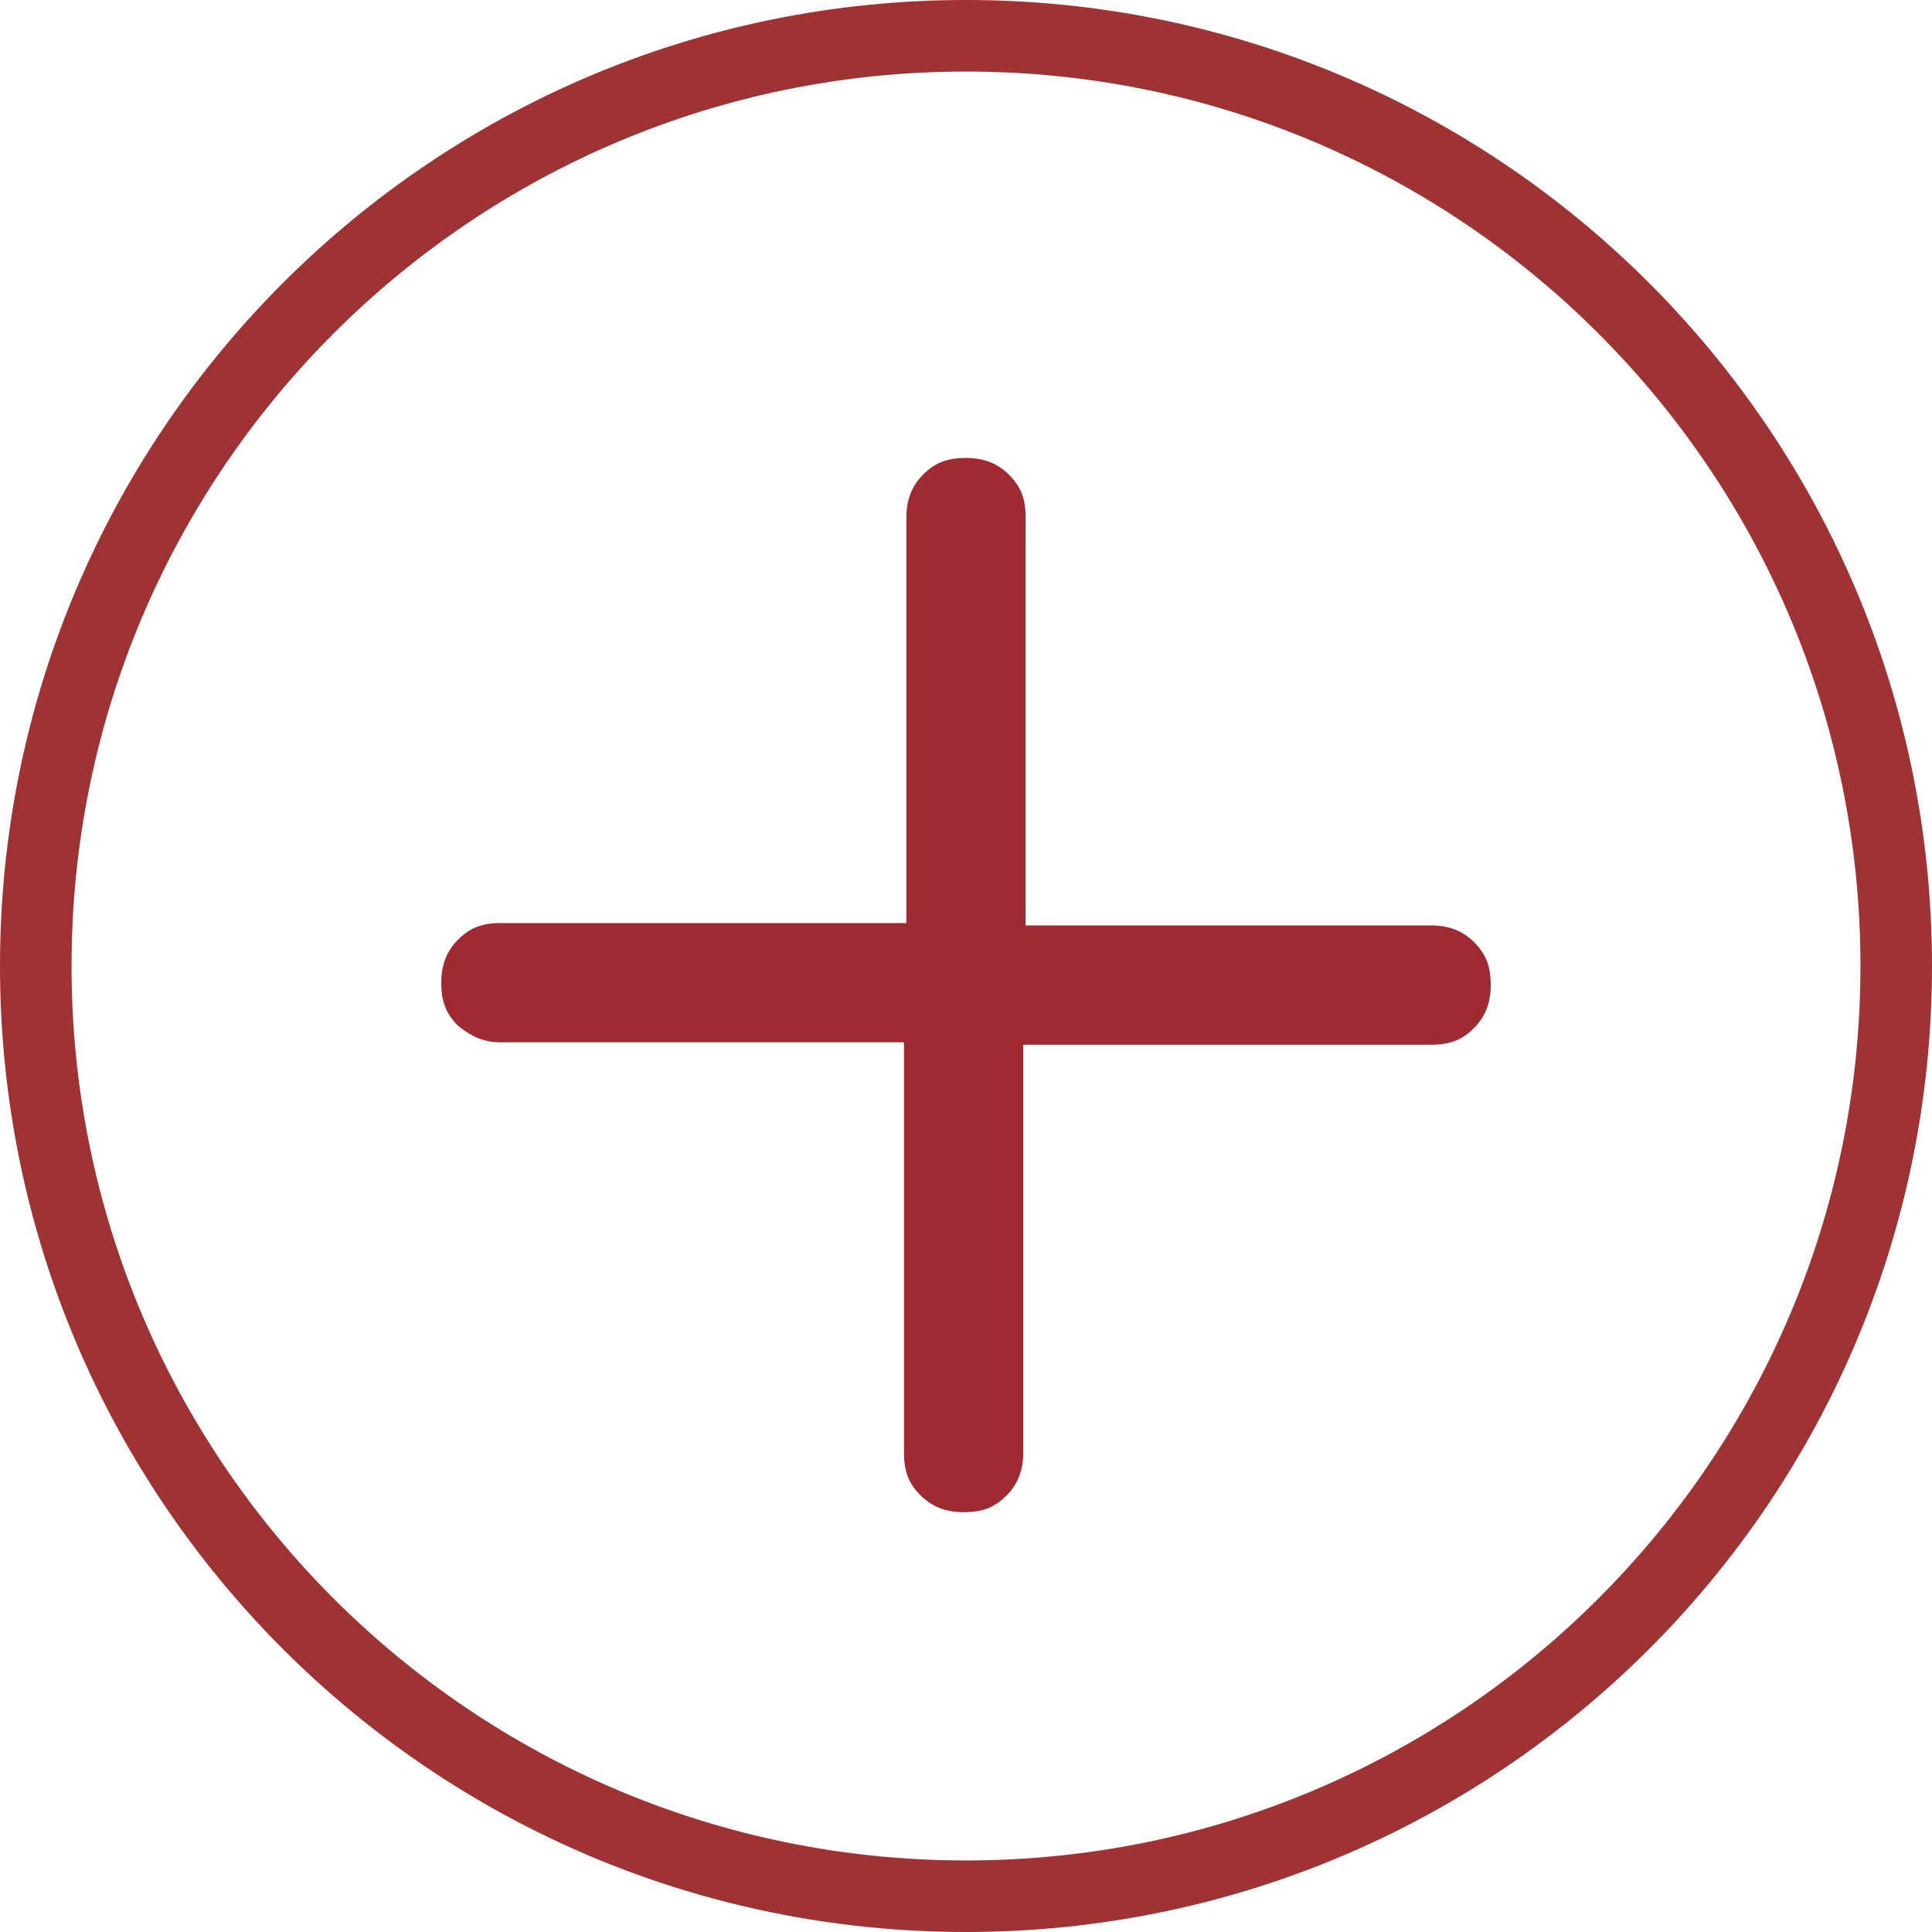
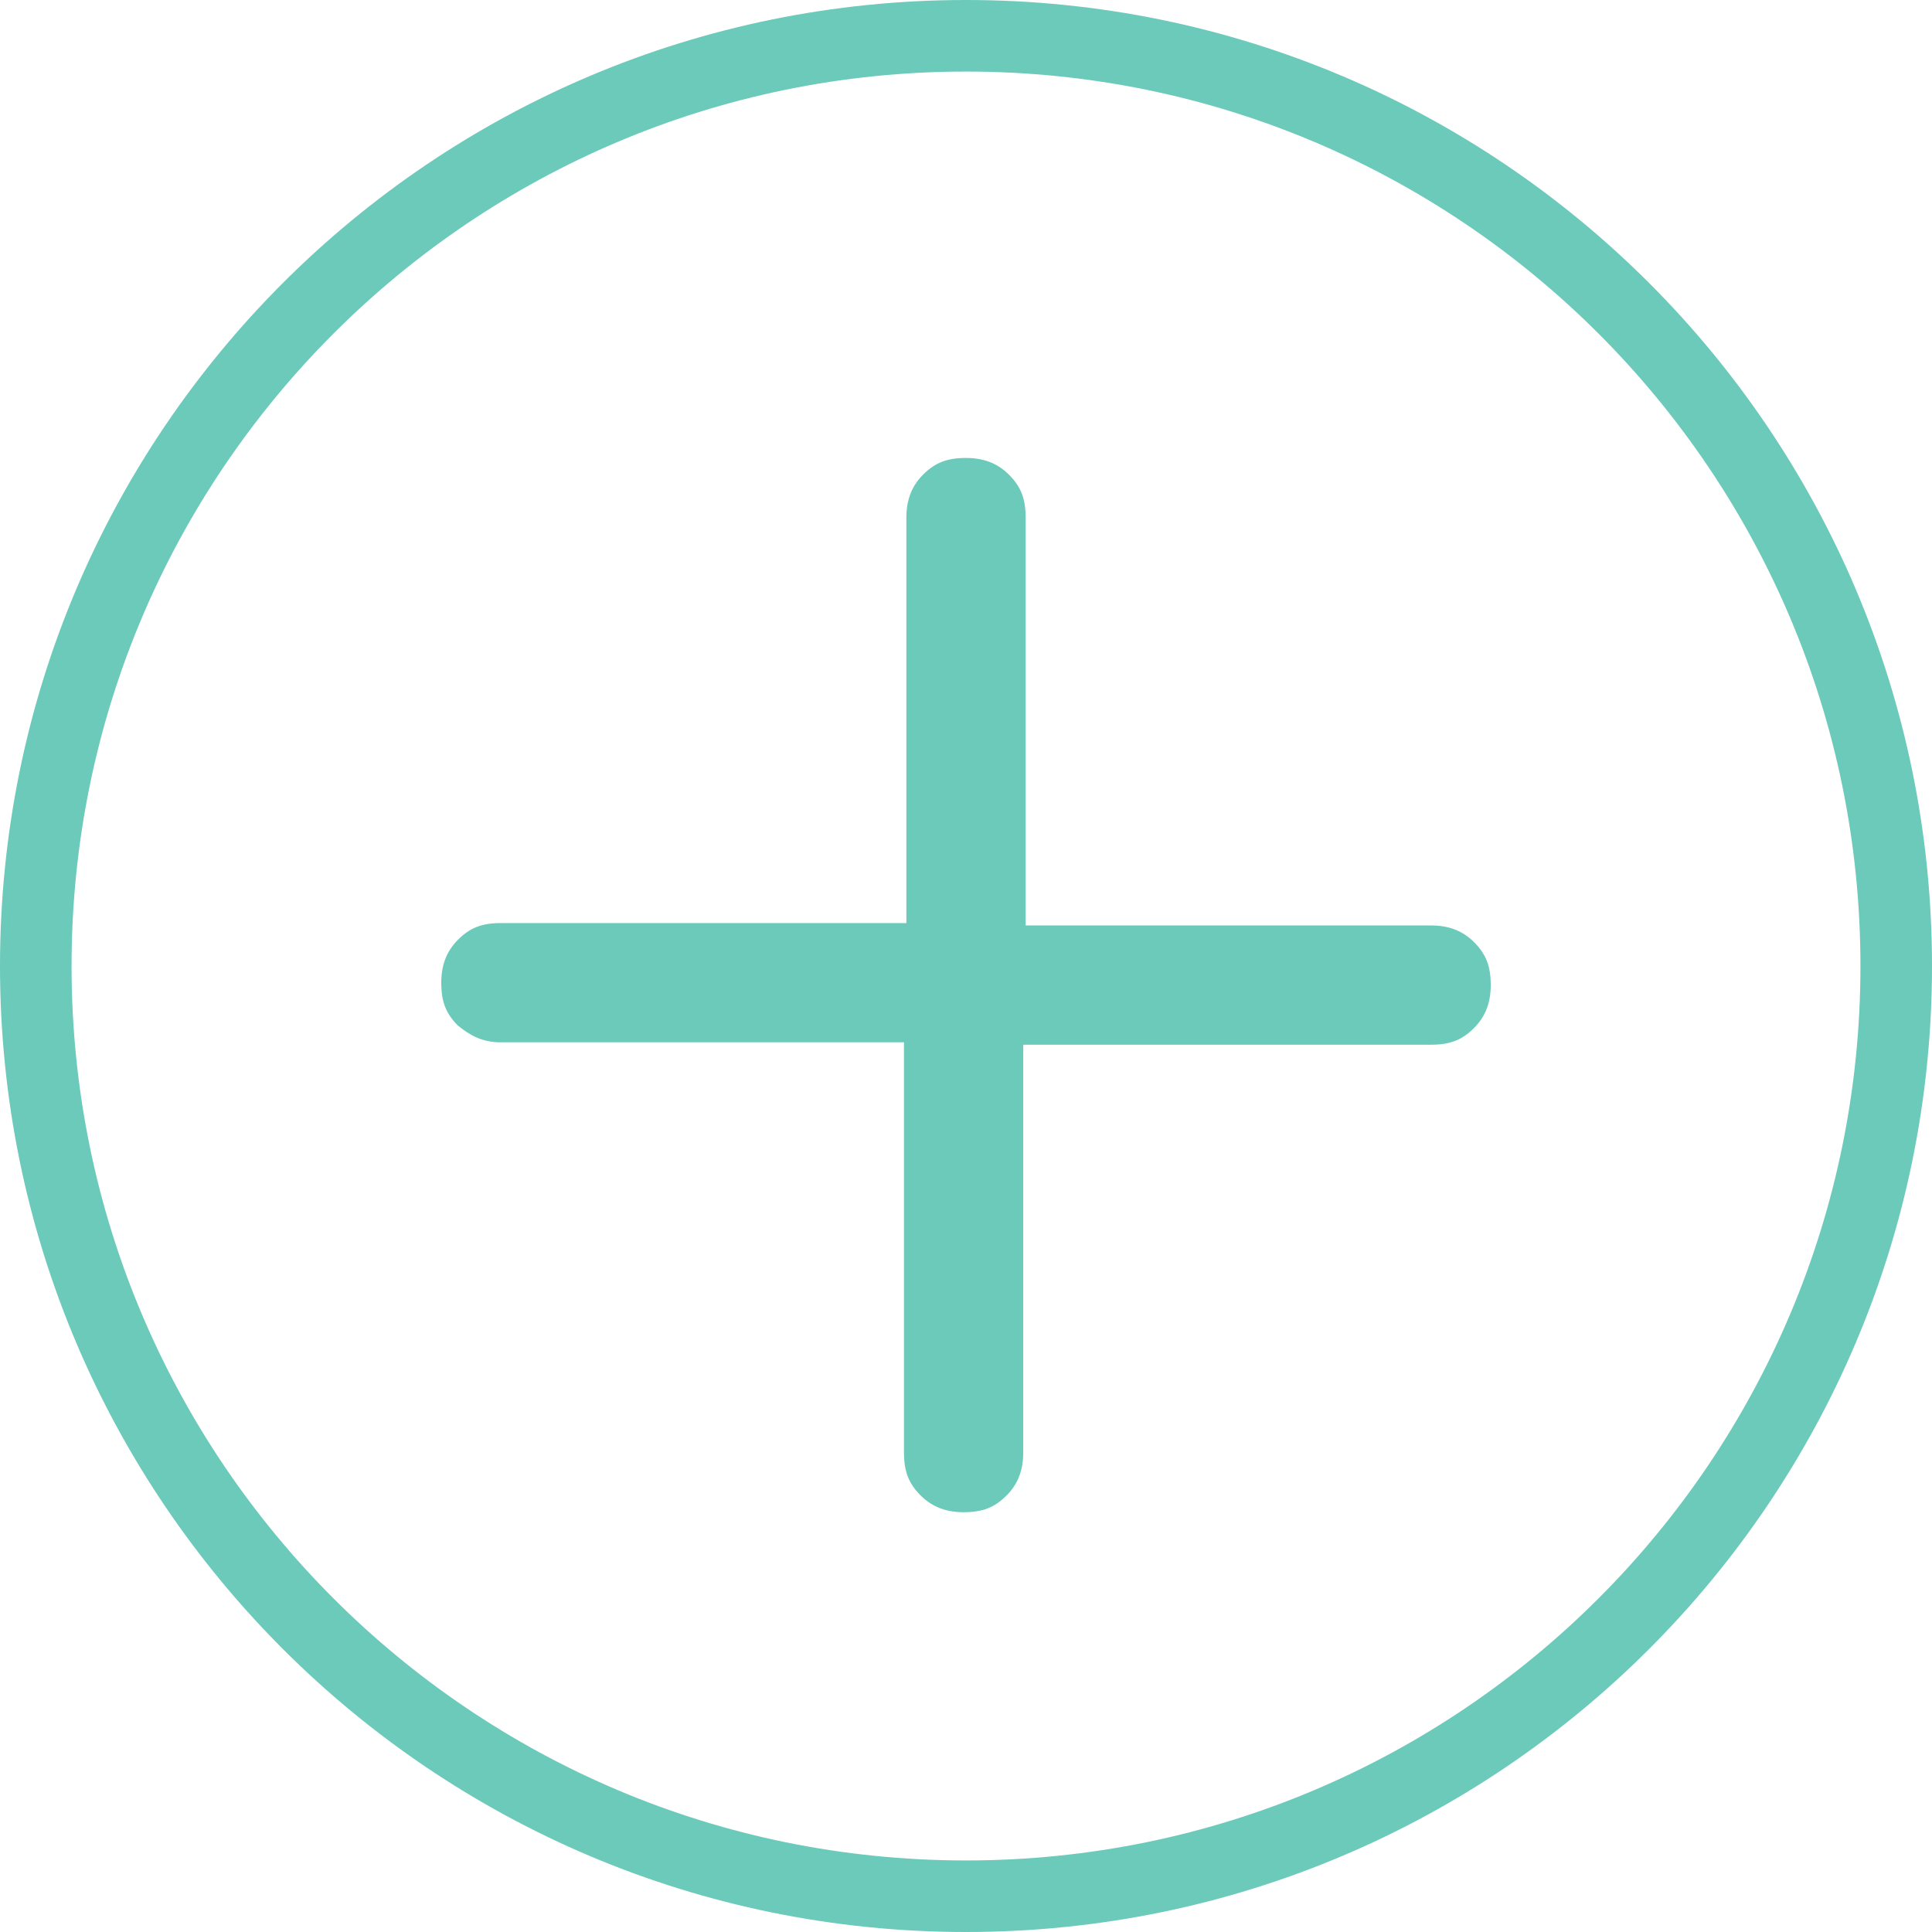
<svg xmlns="http://www.w3.org/2000/svg" version="1.1" id="Layer_1" x="0px" y="0px" viewBox="0 0 81 81" style="enable-background:new 0 0 81 81;" xml:space="preserve">
  <style type="text/css">
- 	.st0{fill:none;stroke:#9F3333;stroke-width:3;}
+ 	.st0{fill:none;stroke:#6BCABA;stroke-width:3;}
	.st1{enable-background:new    ;}
- 	.st2{fill:#A02A31;}
+ 	.st2{fill:#6BCABA;}
	.st3{display:none;enable-background:new    ;}
- 	.st4{display:inline;fill:#A02A31;}
+ 	.st4{display:inline;fill:#6BCABA;}
</style>
  <circle class="st0" cx="40.5" cy="40.5" r="39" />
  <g class="st1">
    <path class="st2" d="M19.2,43c-0.5-0.5-0.7-1-0.7-1.8c0-0.7,0.2-1.3,0.7-1.8c0.5-0.5,1-0.7,1.8-0.7H38V21.7c0-0.7,0.2-1.3,0.7-1.8   c0.5-0.5,1-0.7,1.8-0.7c0.7,0,1.3,0.2,1.8,0.7c0.5,0.5,0.7,1,0.7,1.8v17.1H60c0.7,0,1.3,0.2,1.8,0.7c0.5,0.5,0.7,1,0.7,1.8   c0,0.7-0.2,1.3-0.7,1.8c-0.5,0.5-1,0.7-1.8,0.7H42.9v17.1c0,0.7-0.2,1.3-0.7,1.8c-0.5,0.5-1,0.7-1.8,0.7c-0.7,0-1.3-0.2-1.8-0.7   c-0.5-0.5-0.7-1-0.7-1.8V43.7H21C20.2,43.7,19.7,43.4,19.2,43z" />
  </g>
  <g class="st3">
    <path class="st4" d="M18.9,43c-0.5-0.5-0.7-1-0.7-1.8c0-0.7,0.2-1.3,0.7-1.8c0.5-0.5,1-0.7,1.8-0.7h39c0.7,0,1.3,0.2,1.8,0.7   c0.5,0.5,0.7,1,0.7,1.8c0,0.7-0.2,1.3-0.7,1.8c-0.5,0.5-1,0.7-1.8,0.7h-39C20,43.7,19.4,43.4,18.9,43z" />
  </g>
</svg>
